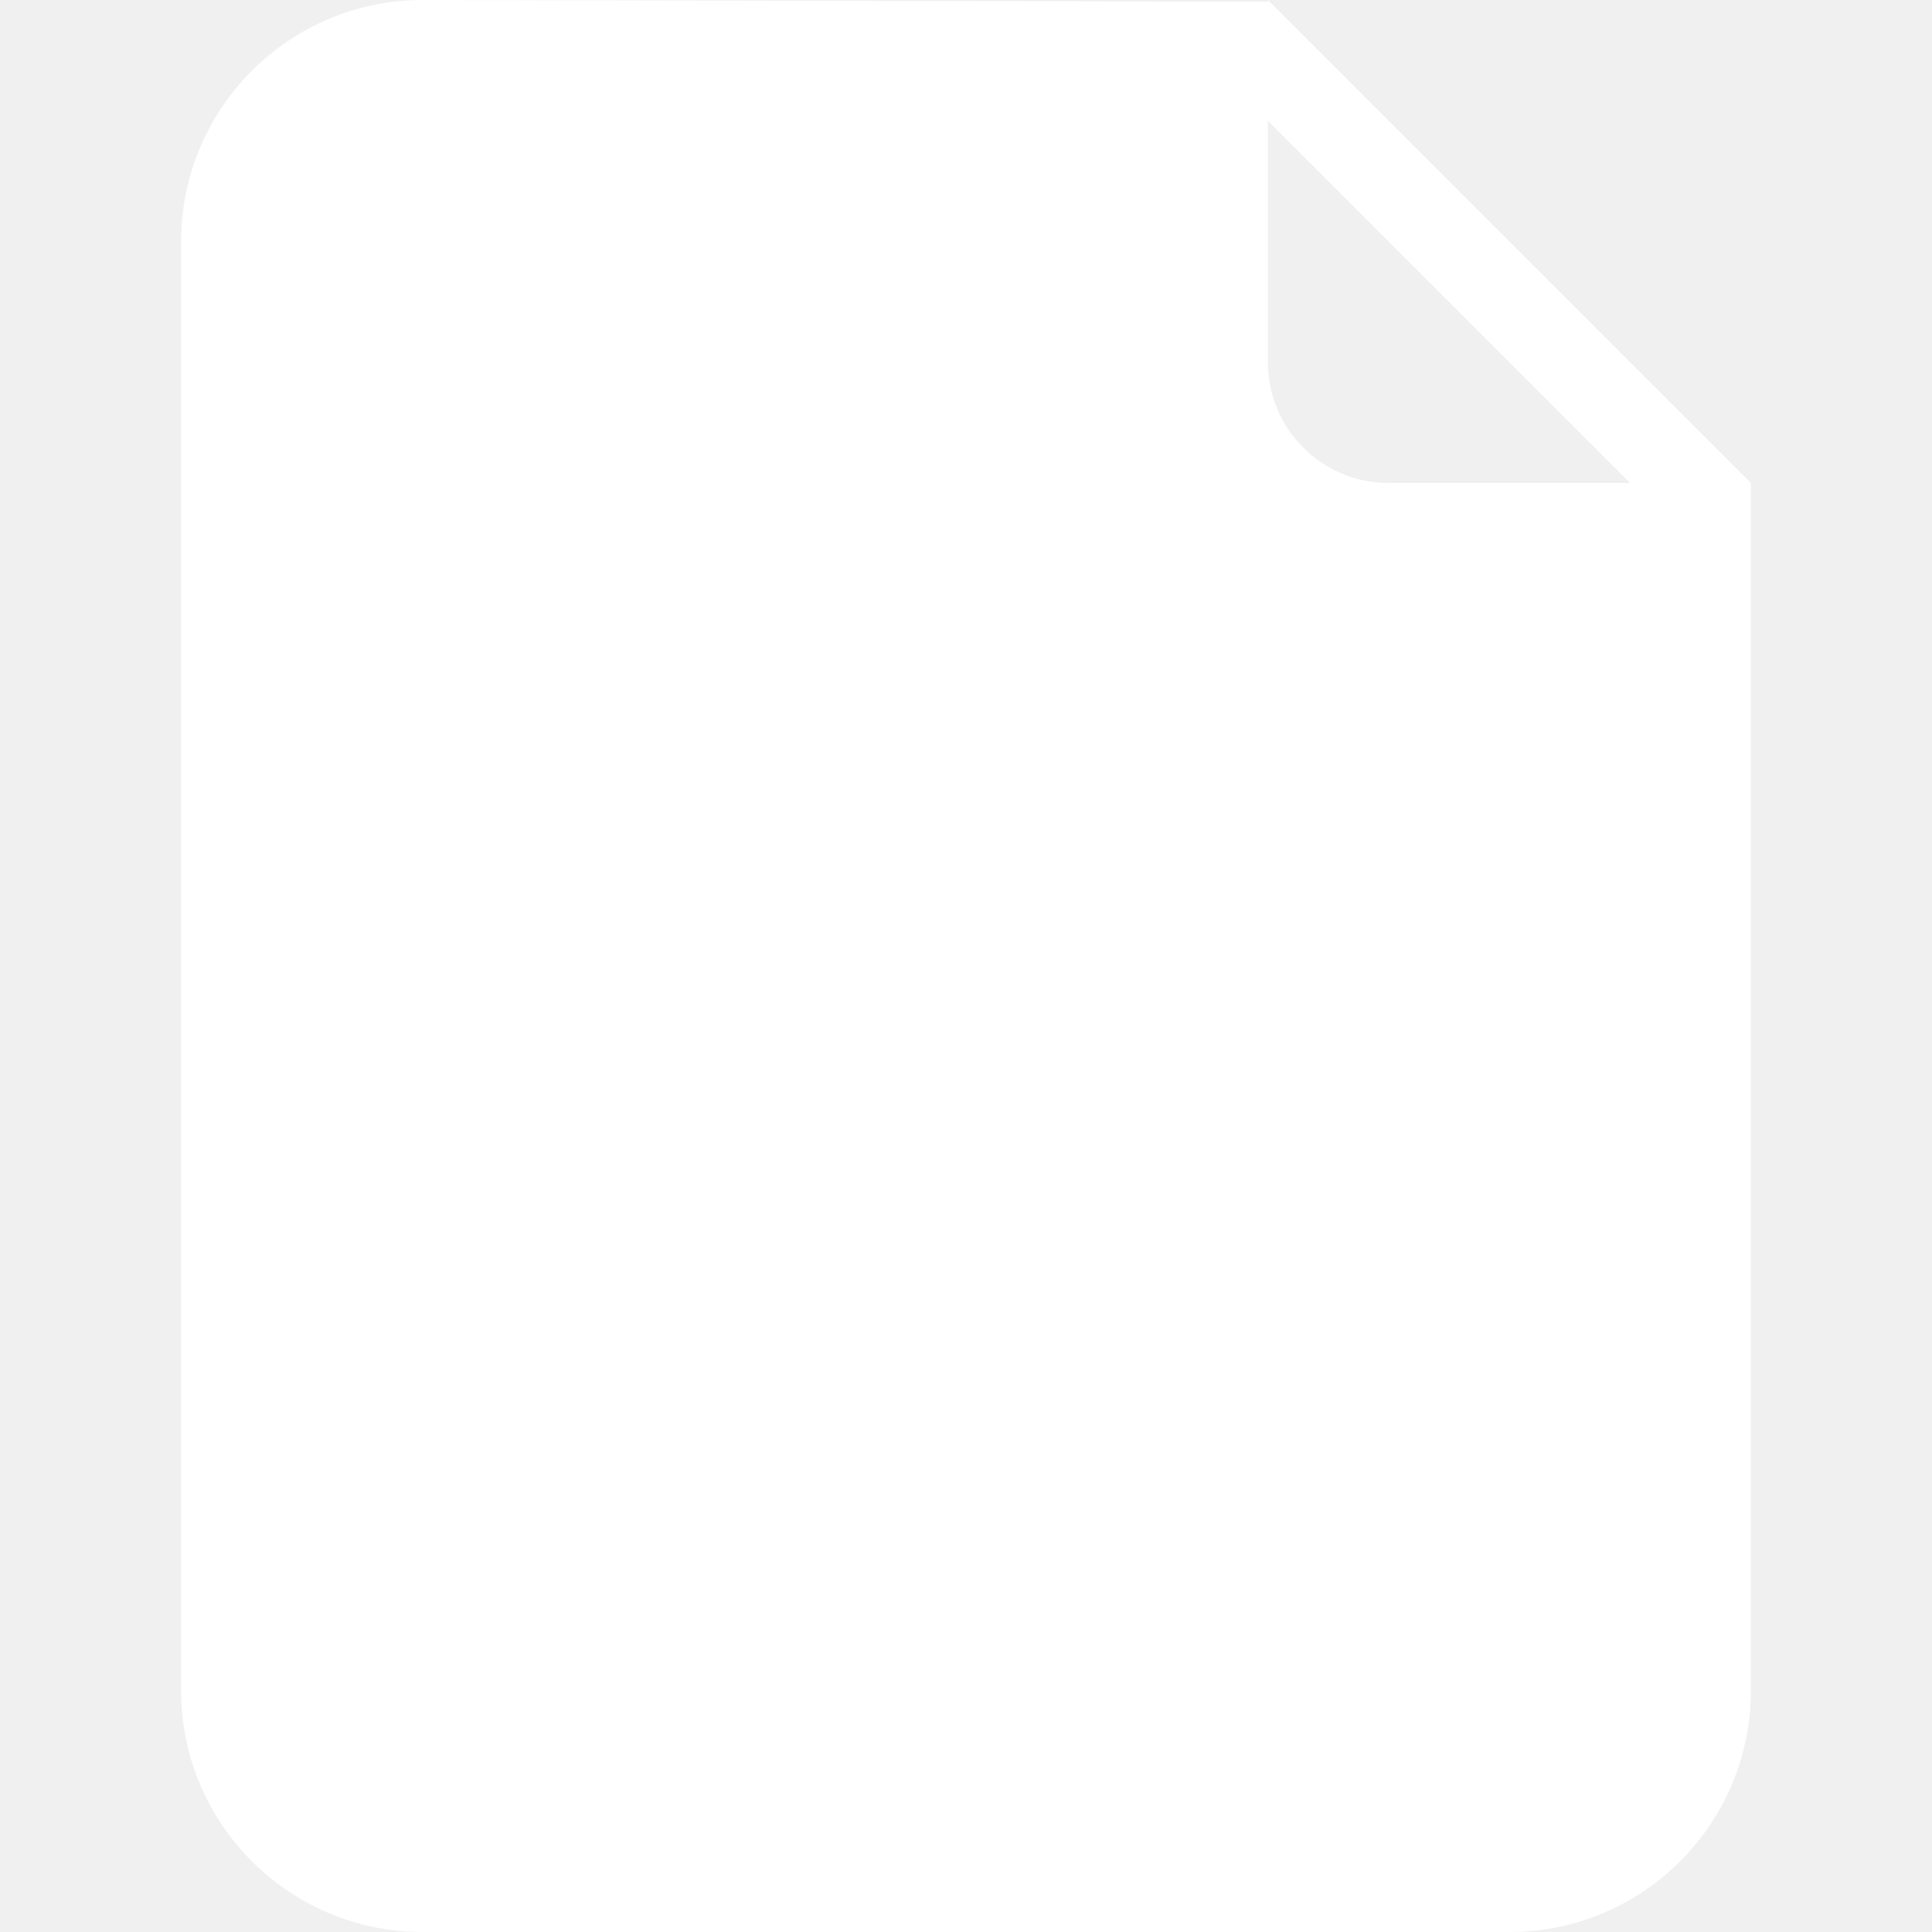
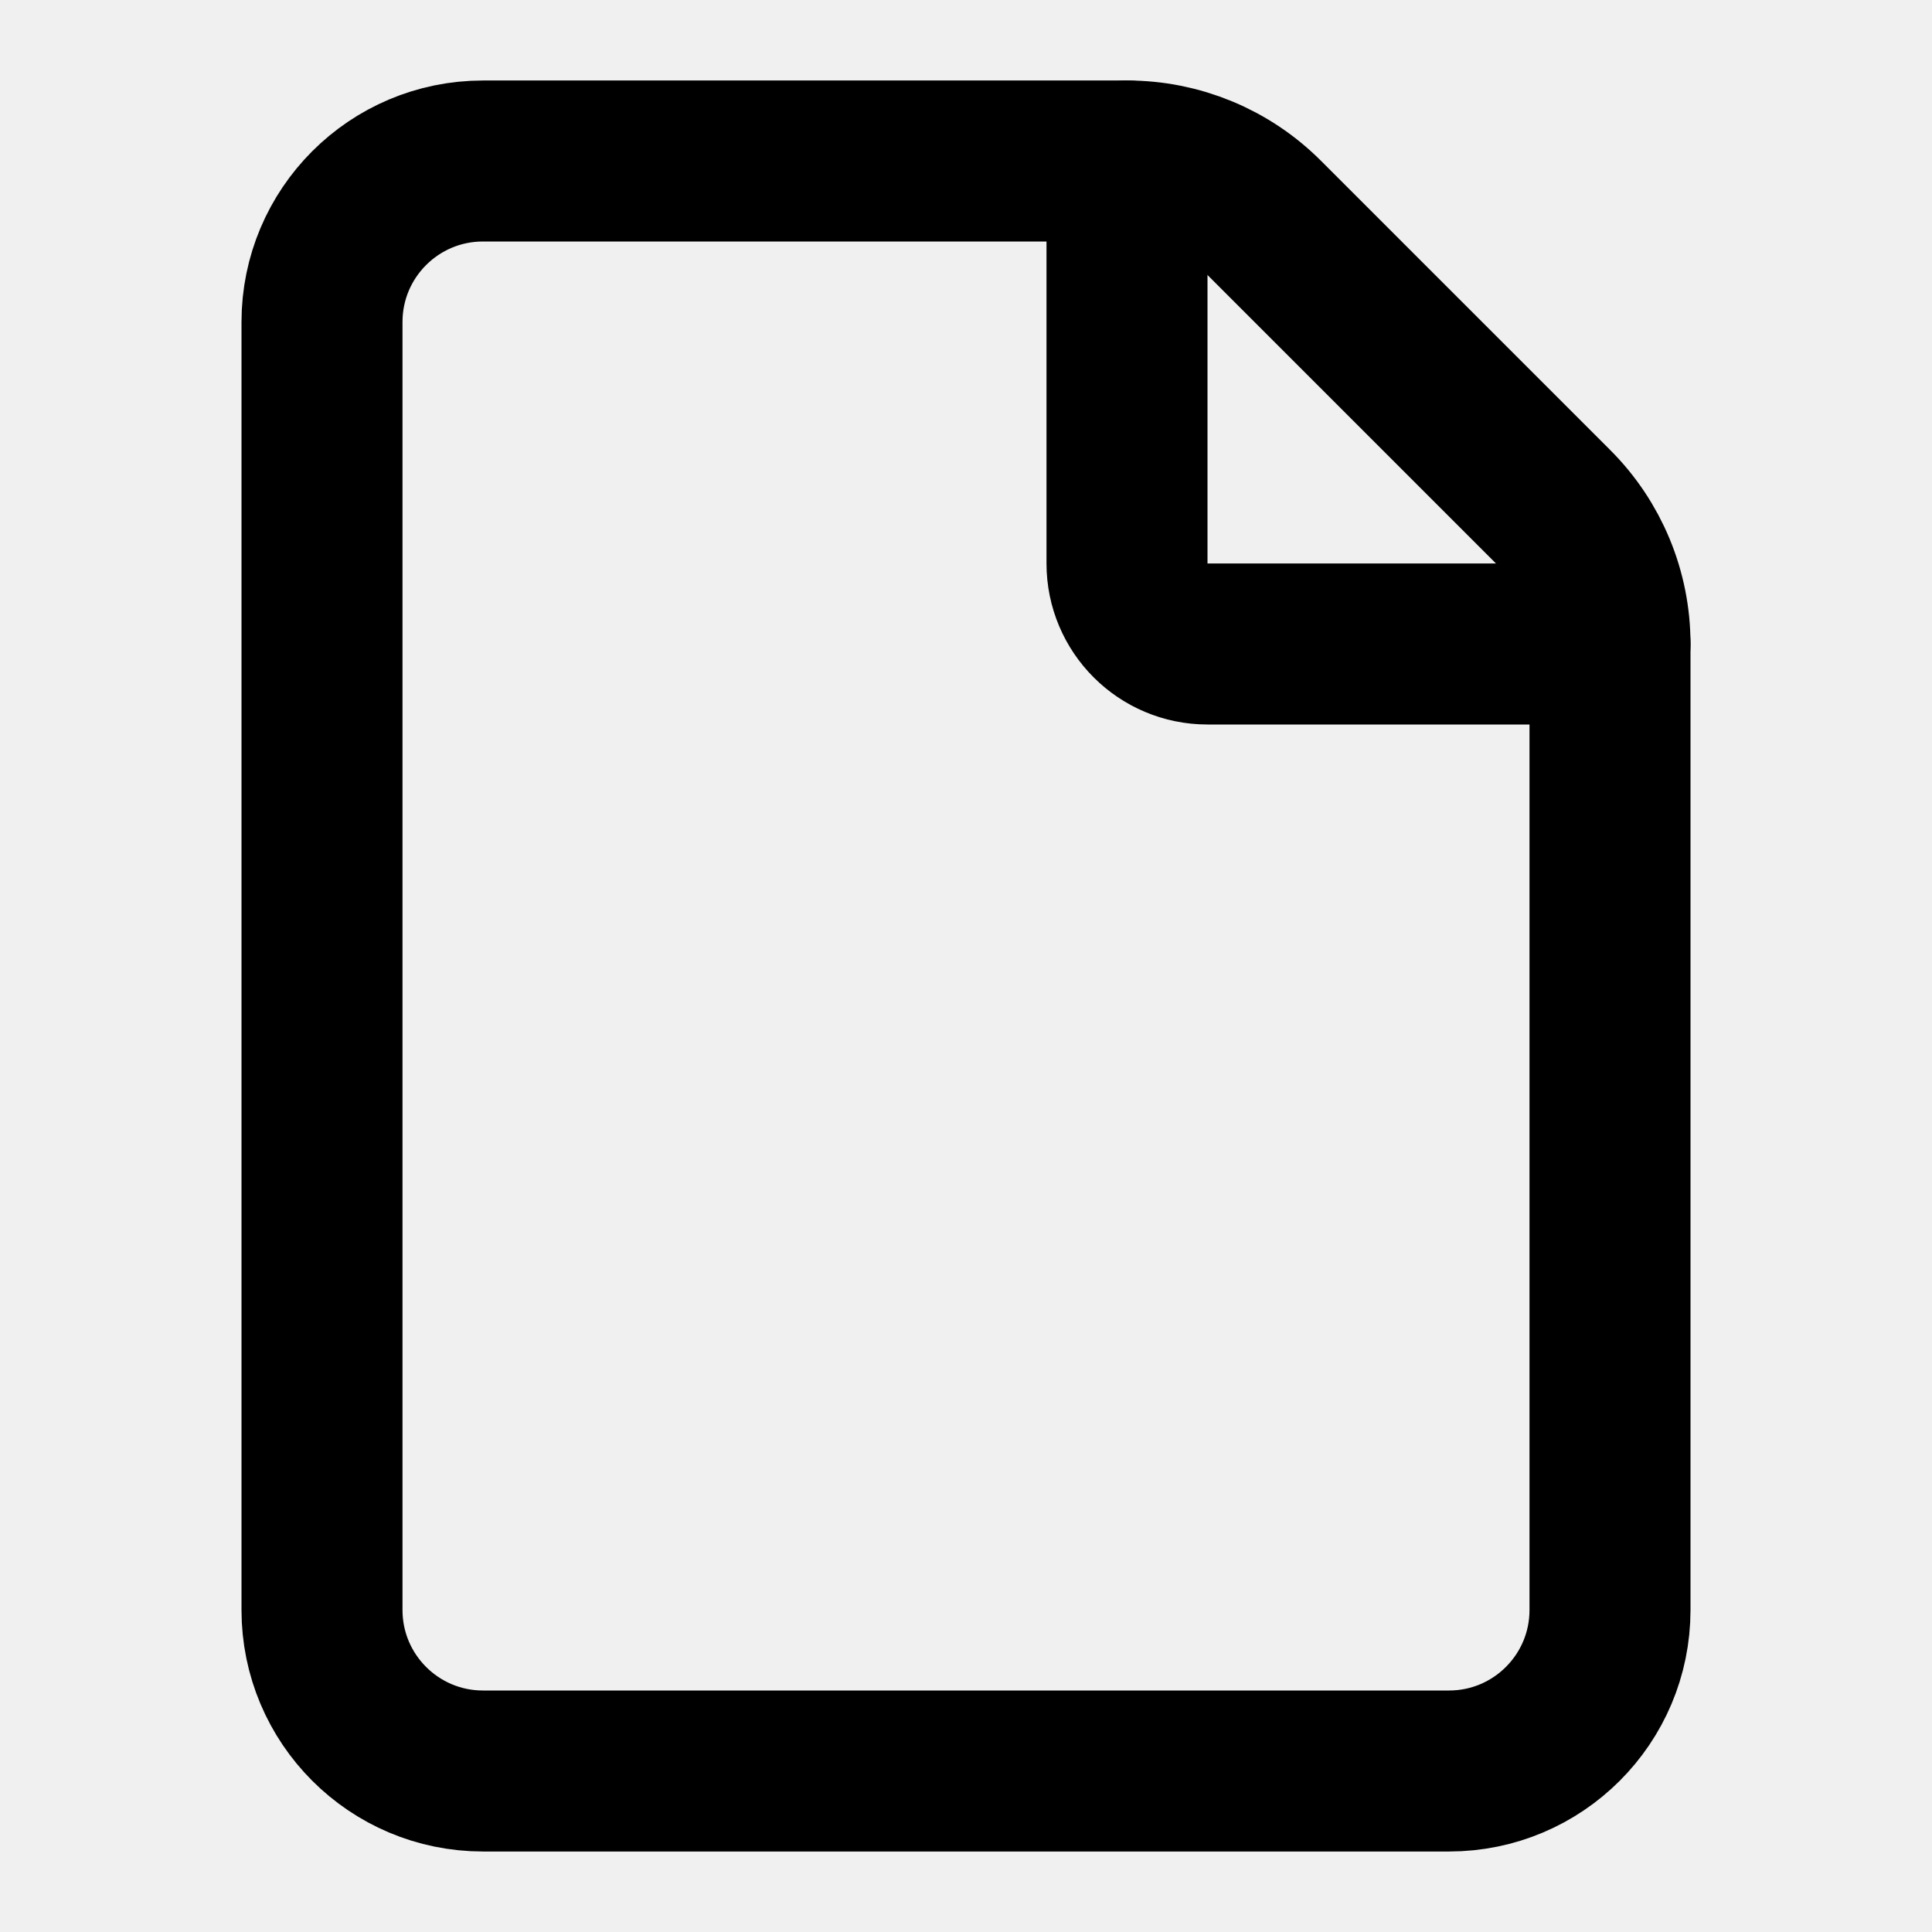
- <svg xmlns="http://www.w3.org/2000/svg" width="24" height="24" viewBox="-3 0 32 32" version="1.1" fill="#ffffff">
-   <g id="Icon-Set-Filled" transform="translate(-156, -101)" fill="#ffffff">
-     <path d="M176,109 C174.896,109 174,108.104 174,107 L174,103 L180,109 L176,109 L176,109 Z M174,101 L174,101.028 C173.872,101.028 160,101 160,101 C157.791,101 156,102.791 156,105 L156,129 C156,131.209 157.791,133 160,133 L178,133 C180.209,133 182,131.209 182,129 L182,111 L182,109 L174,101 L174,101 Z" id="file-document" />
-   </g>
+ <svg xmlns="http://www.w3.org/2000/svg" width="24" height="24" viewBox="0 0 24 24" fill="none" stroke="currentColor" stroke-width="2" stroke-linecap="round" stroke-linejoin="round" class="lucide lucide-file-icon lucide-file">
+   <path d="M6 22a2 2 0 0 1-2-2V4a2 2 0 0 1 2-2h8a2.4 2.4 0 0 1 1.704.706l3.588 3.588A2.4 2.4 0 0 1 20 8v12a2 2 0 0 1-2 2z" />
+   <path d="M14 2v5a1 1 0 0 0 1 1h5" />
</svg>
